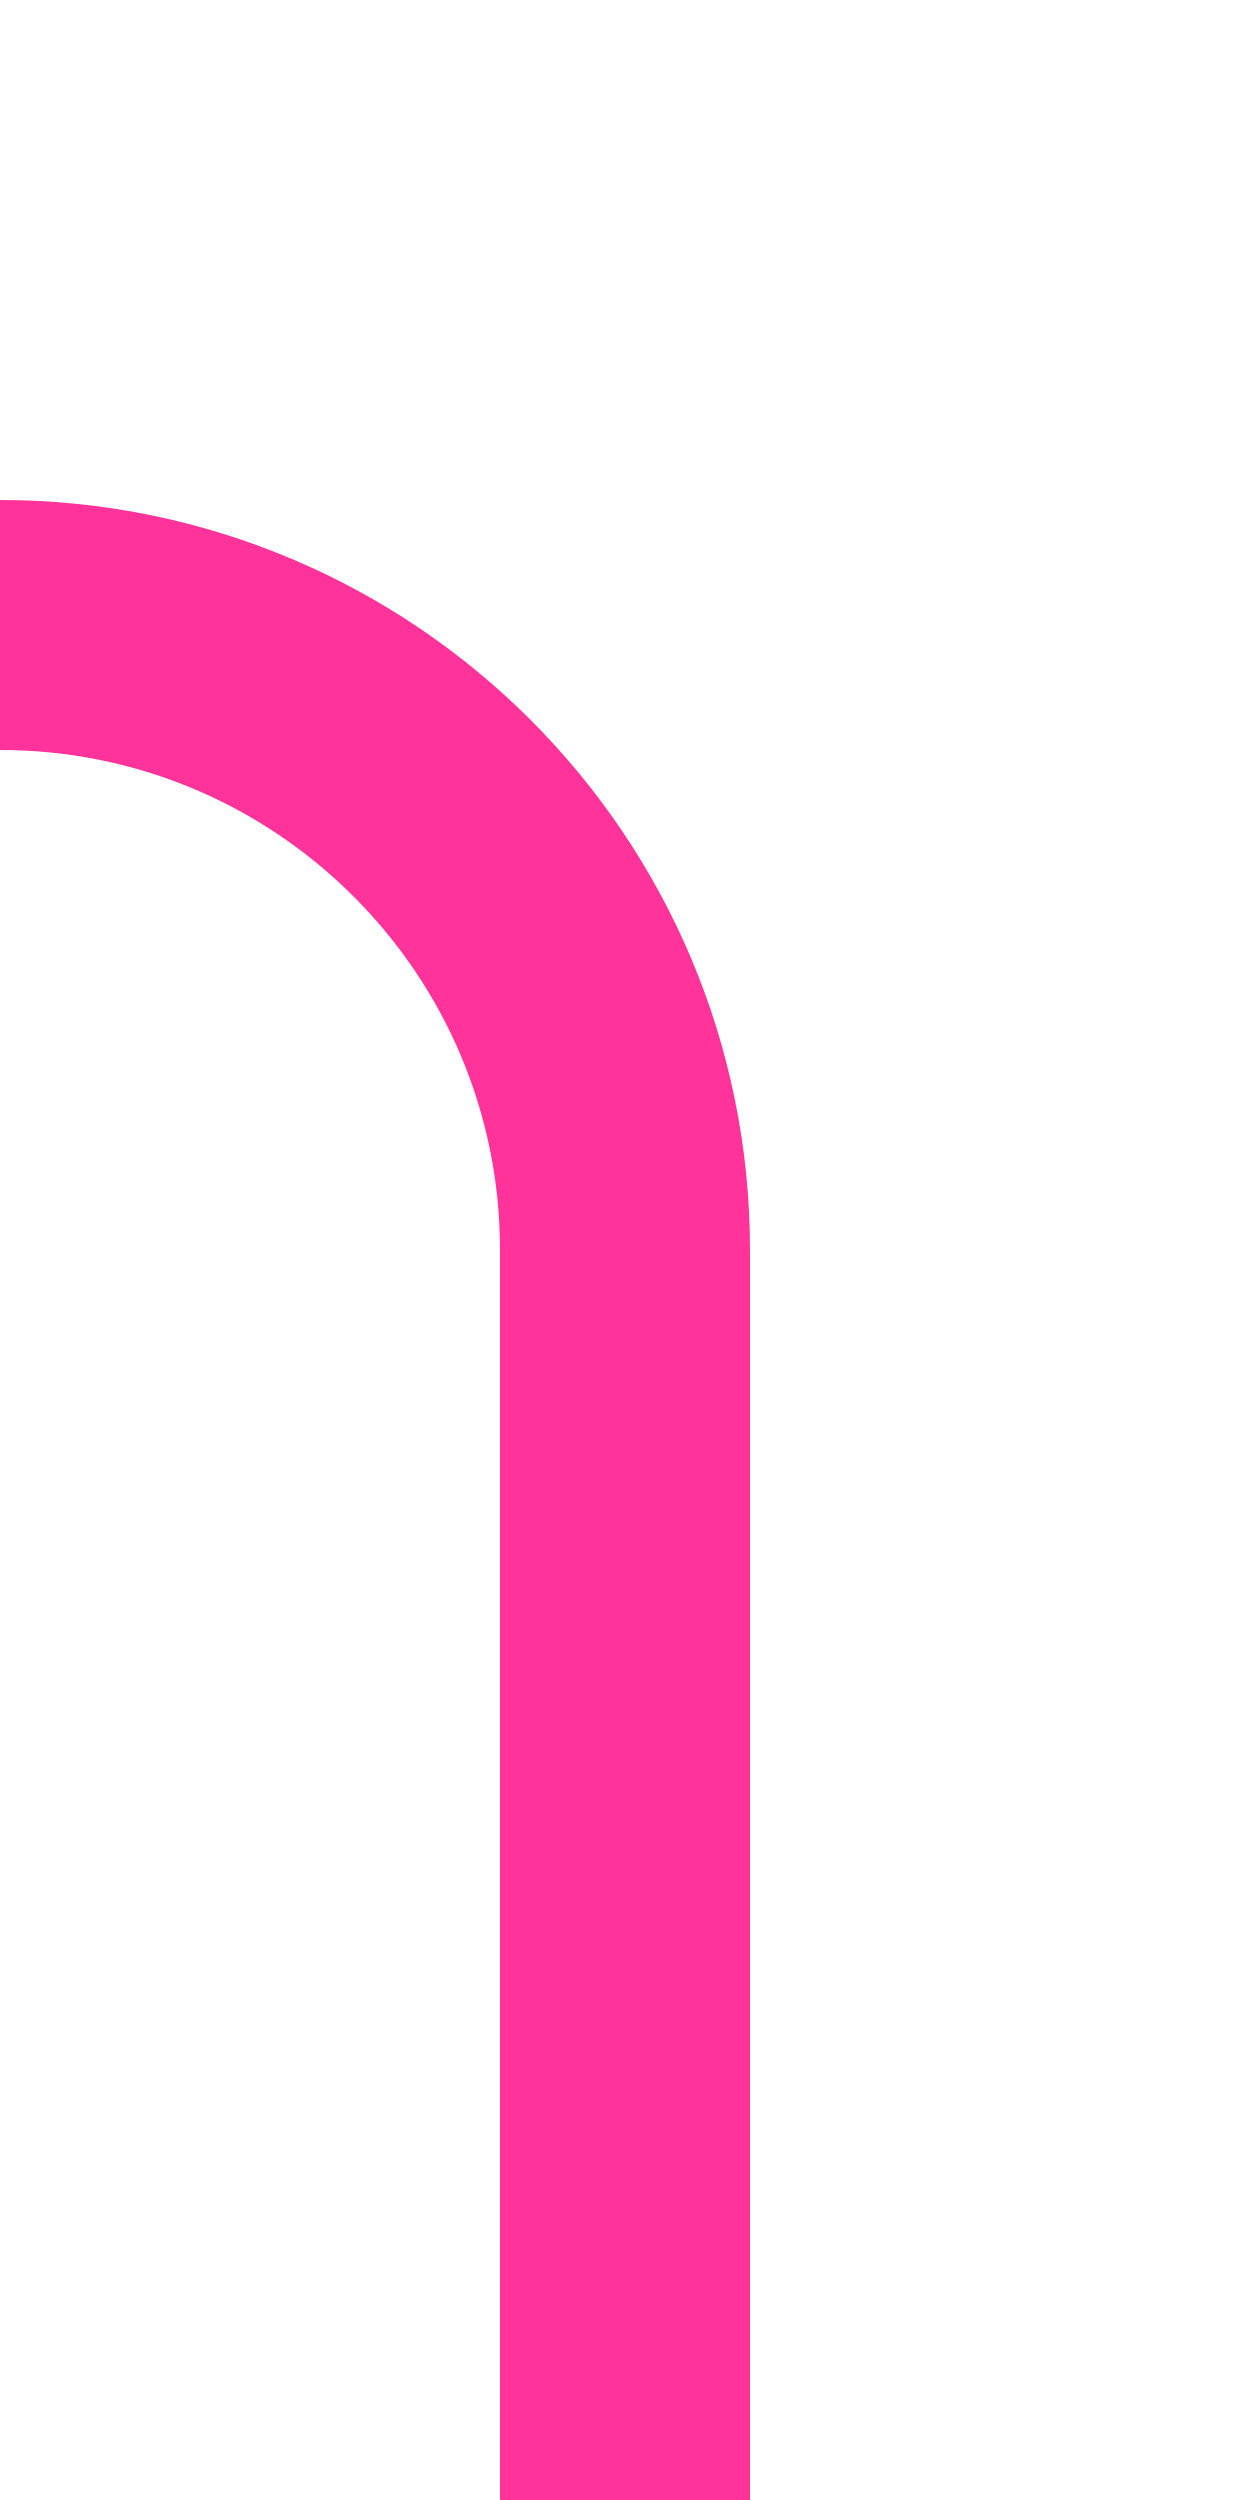
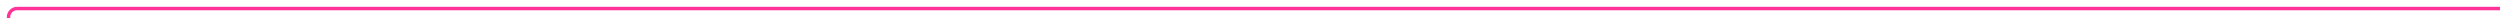
- <svg xmlns="http://www.w3.org/2000/svg" version="1.1" width="10px" height="20px" preserveAspectRatio="xMidYMin meet" viewBox="692 -105  8 20">
-   <path d="M 696 -85  L 696 -95  A 5 5 0 0 0 691 -100 L 508 -100  A 5 5 0 0 0 503 -95 L 503 133  " stroke-width="2" stroke="#ff3399" fill="none" />
+ <svg xmlns="http://www.w3.org/2000/svg" version="1.1" width="1465px" height="10px" preserveAspectRatio="xMinYMid meet" viewBox="460 153  1465 8">
+   <path d="M 1925 157  L 470 157  A 5 5 0 0 0 465 162 L 465 170  " stroke-width="2" stroke="#ff3399" fill="none" />
</svg>
